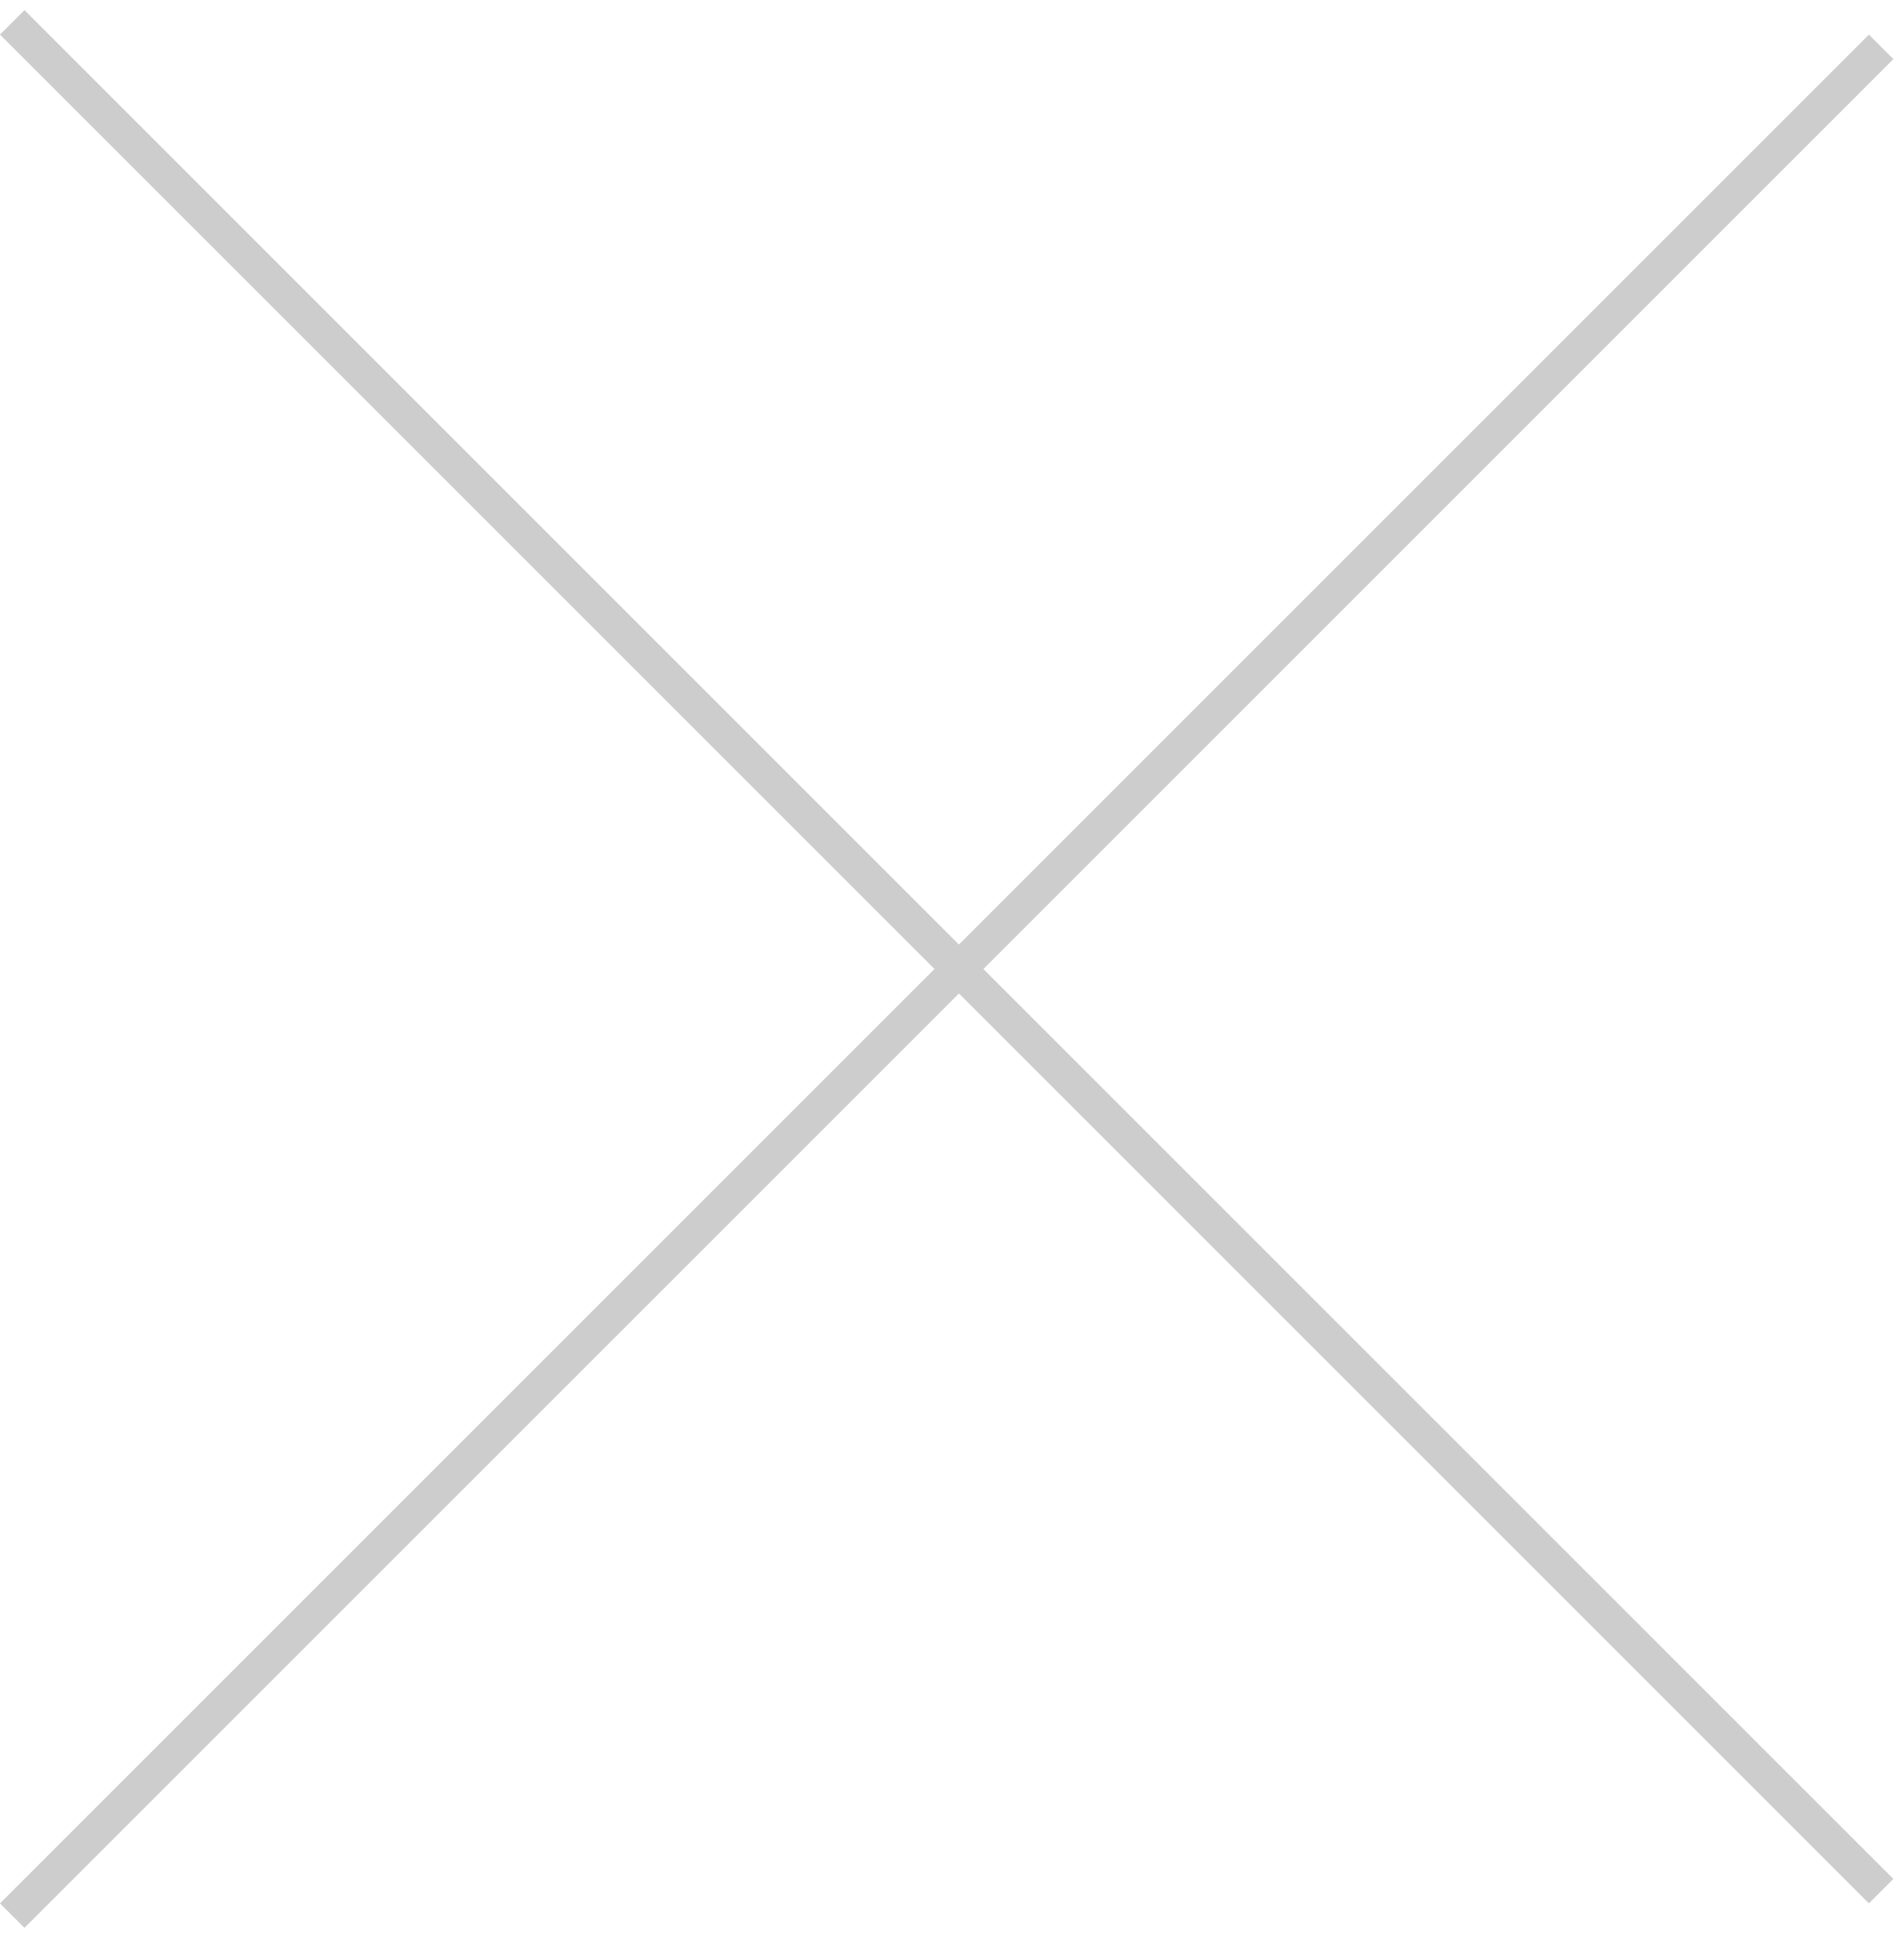
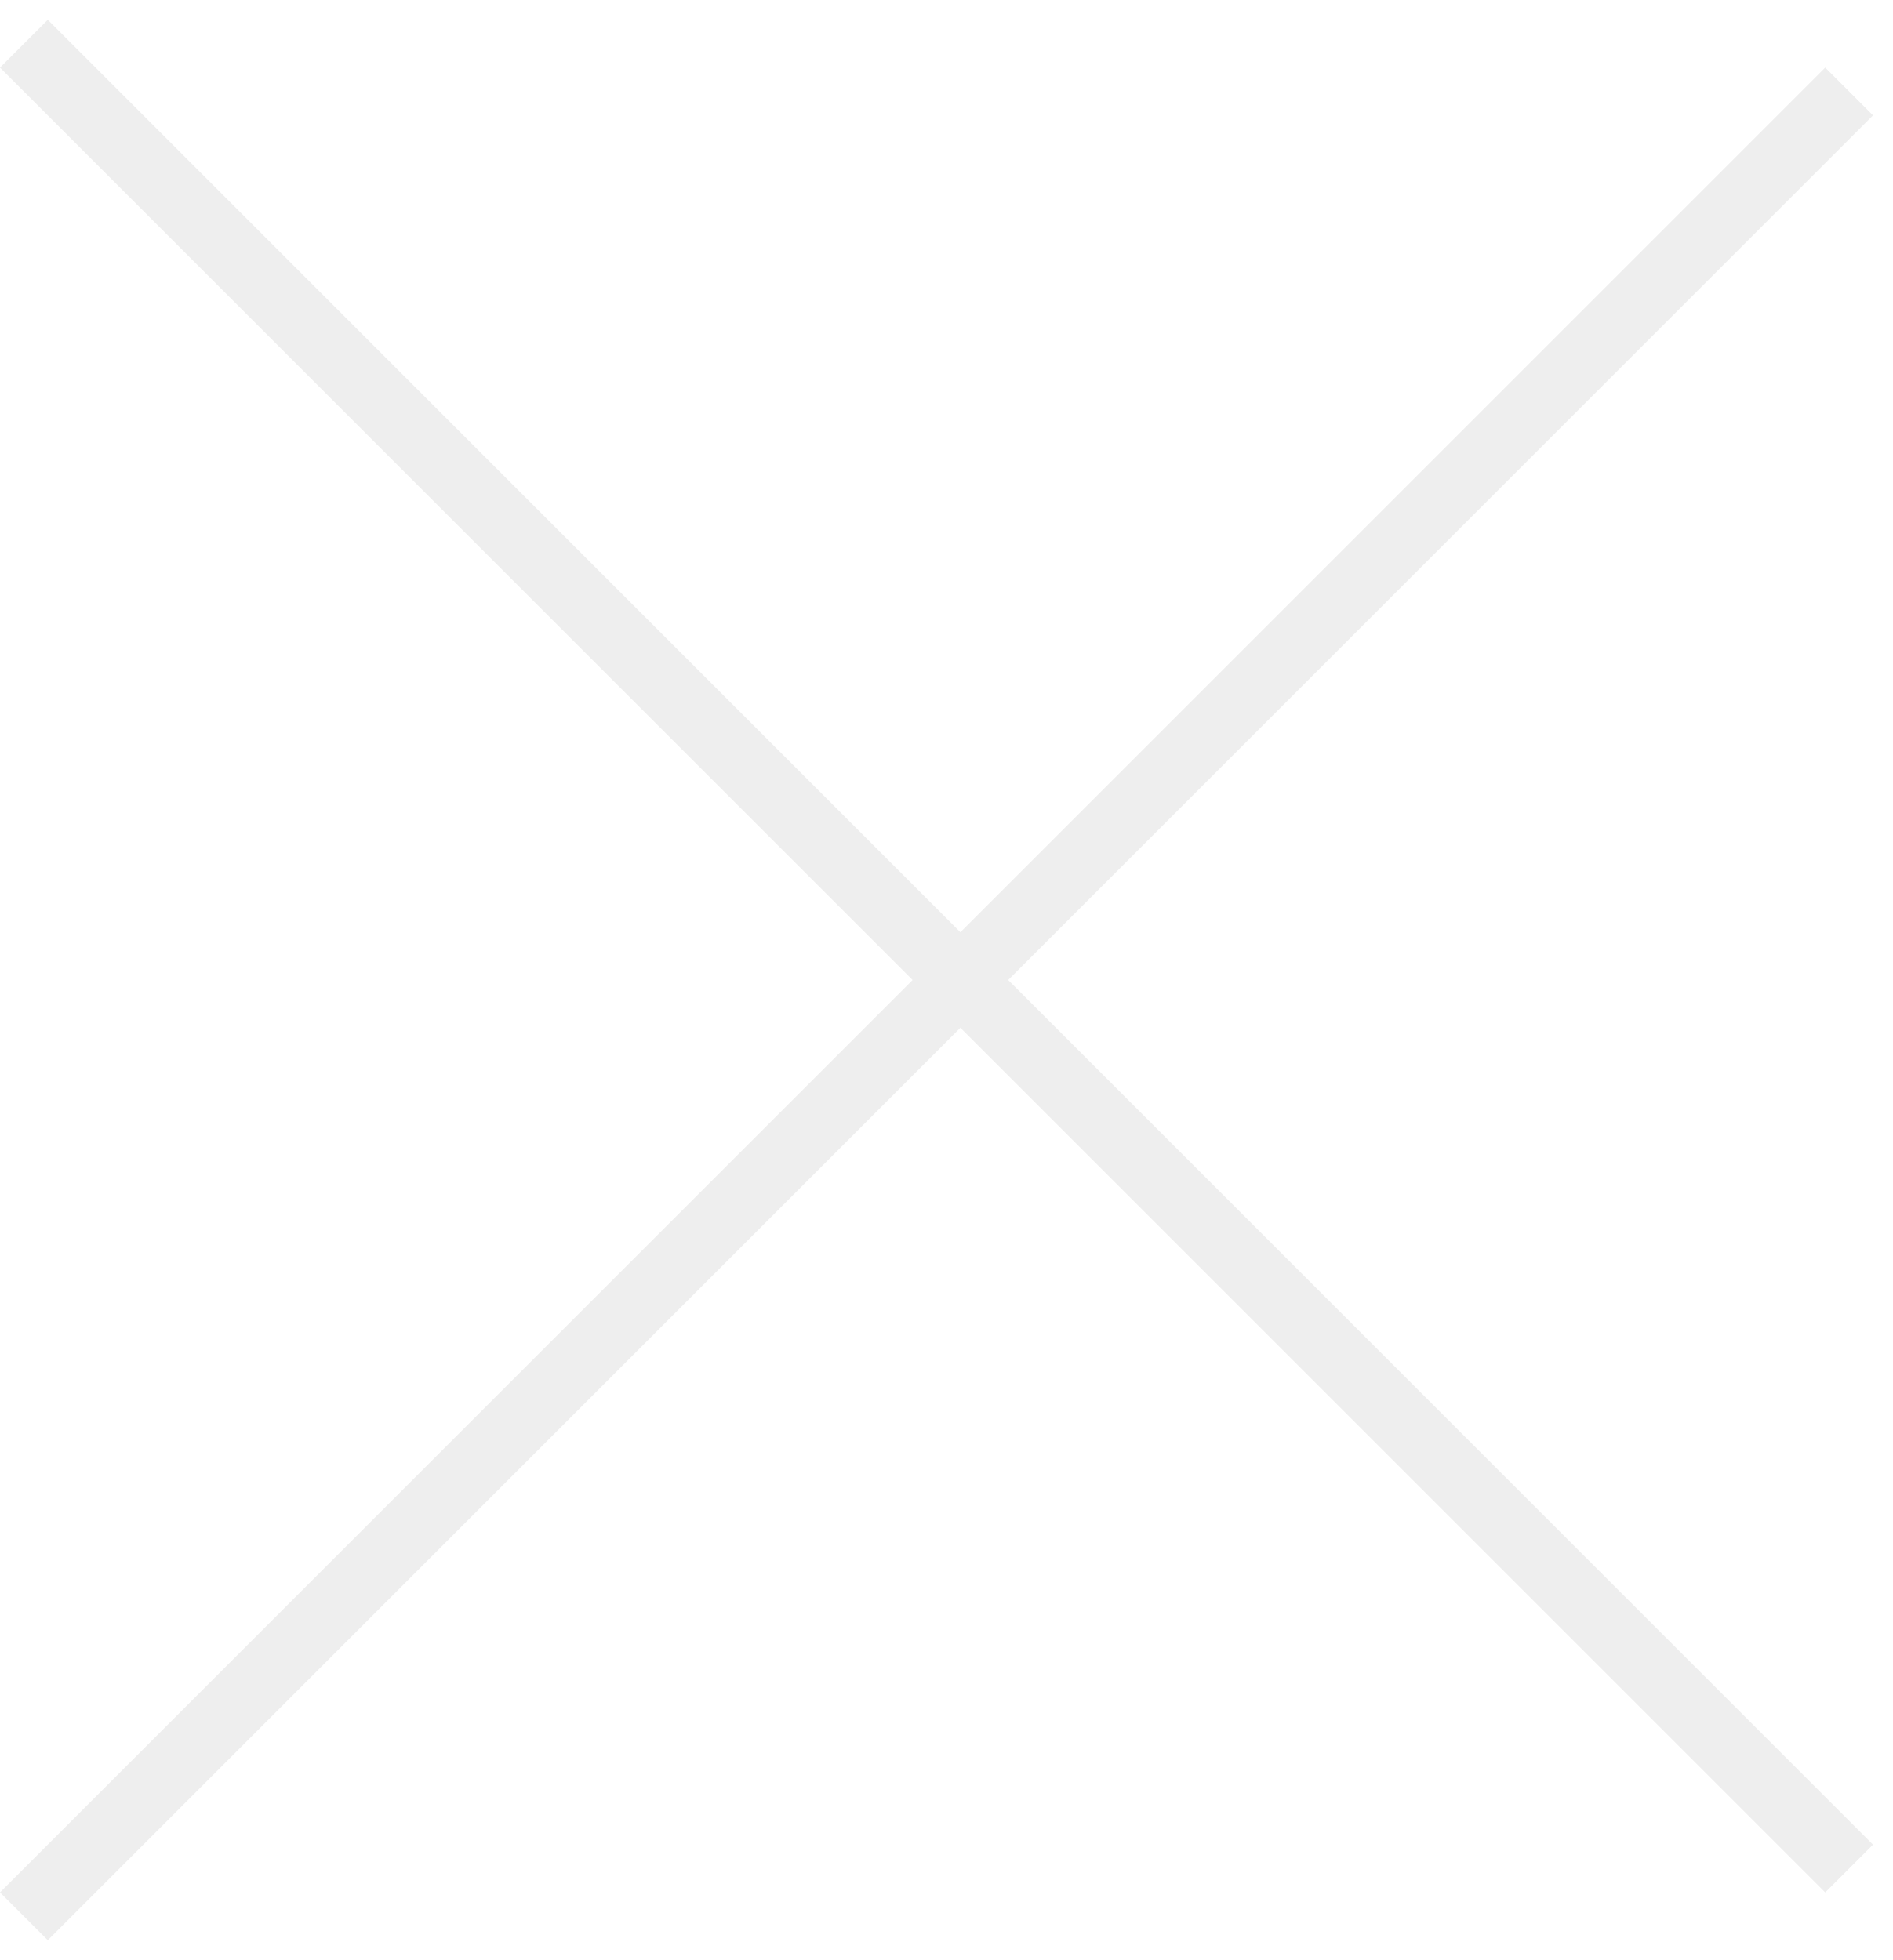
- <svg xmlns="http://www.w3.org/2000/svg" width="55" height="56" viewBox="0 0 55 56" fill="none">
-   <line x1="0.354" y1="0.646" x2="54.353" y2="54.646" stroke="#CDCDCD" />
-   <line x1="54.354" y1="1.354" x2="0.354" y2="55.353" stroke="#CDCDCD" />
+ <svg xmlns="http://www.w3.org/2000/svg" width="56" height="58" viewBox="0 0 56 58" fill="none">
+   <line x1="0.707" y1="1.293" x2="54.707" y2="55.293" stroke="#EEEEEE" stroke-width="2" />
+   <line x1="54.707" y1="2.707" x2="0.707" y2="56.707" stroke="#EEEEEE" stroke-width="2" />
</svg>
